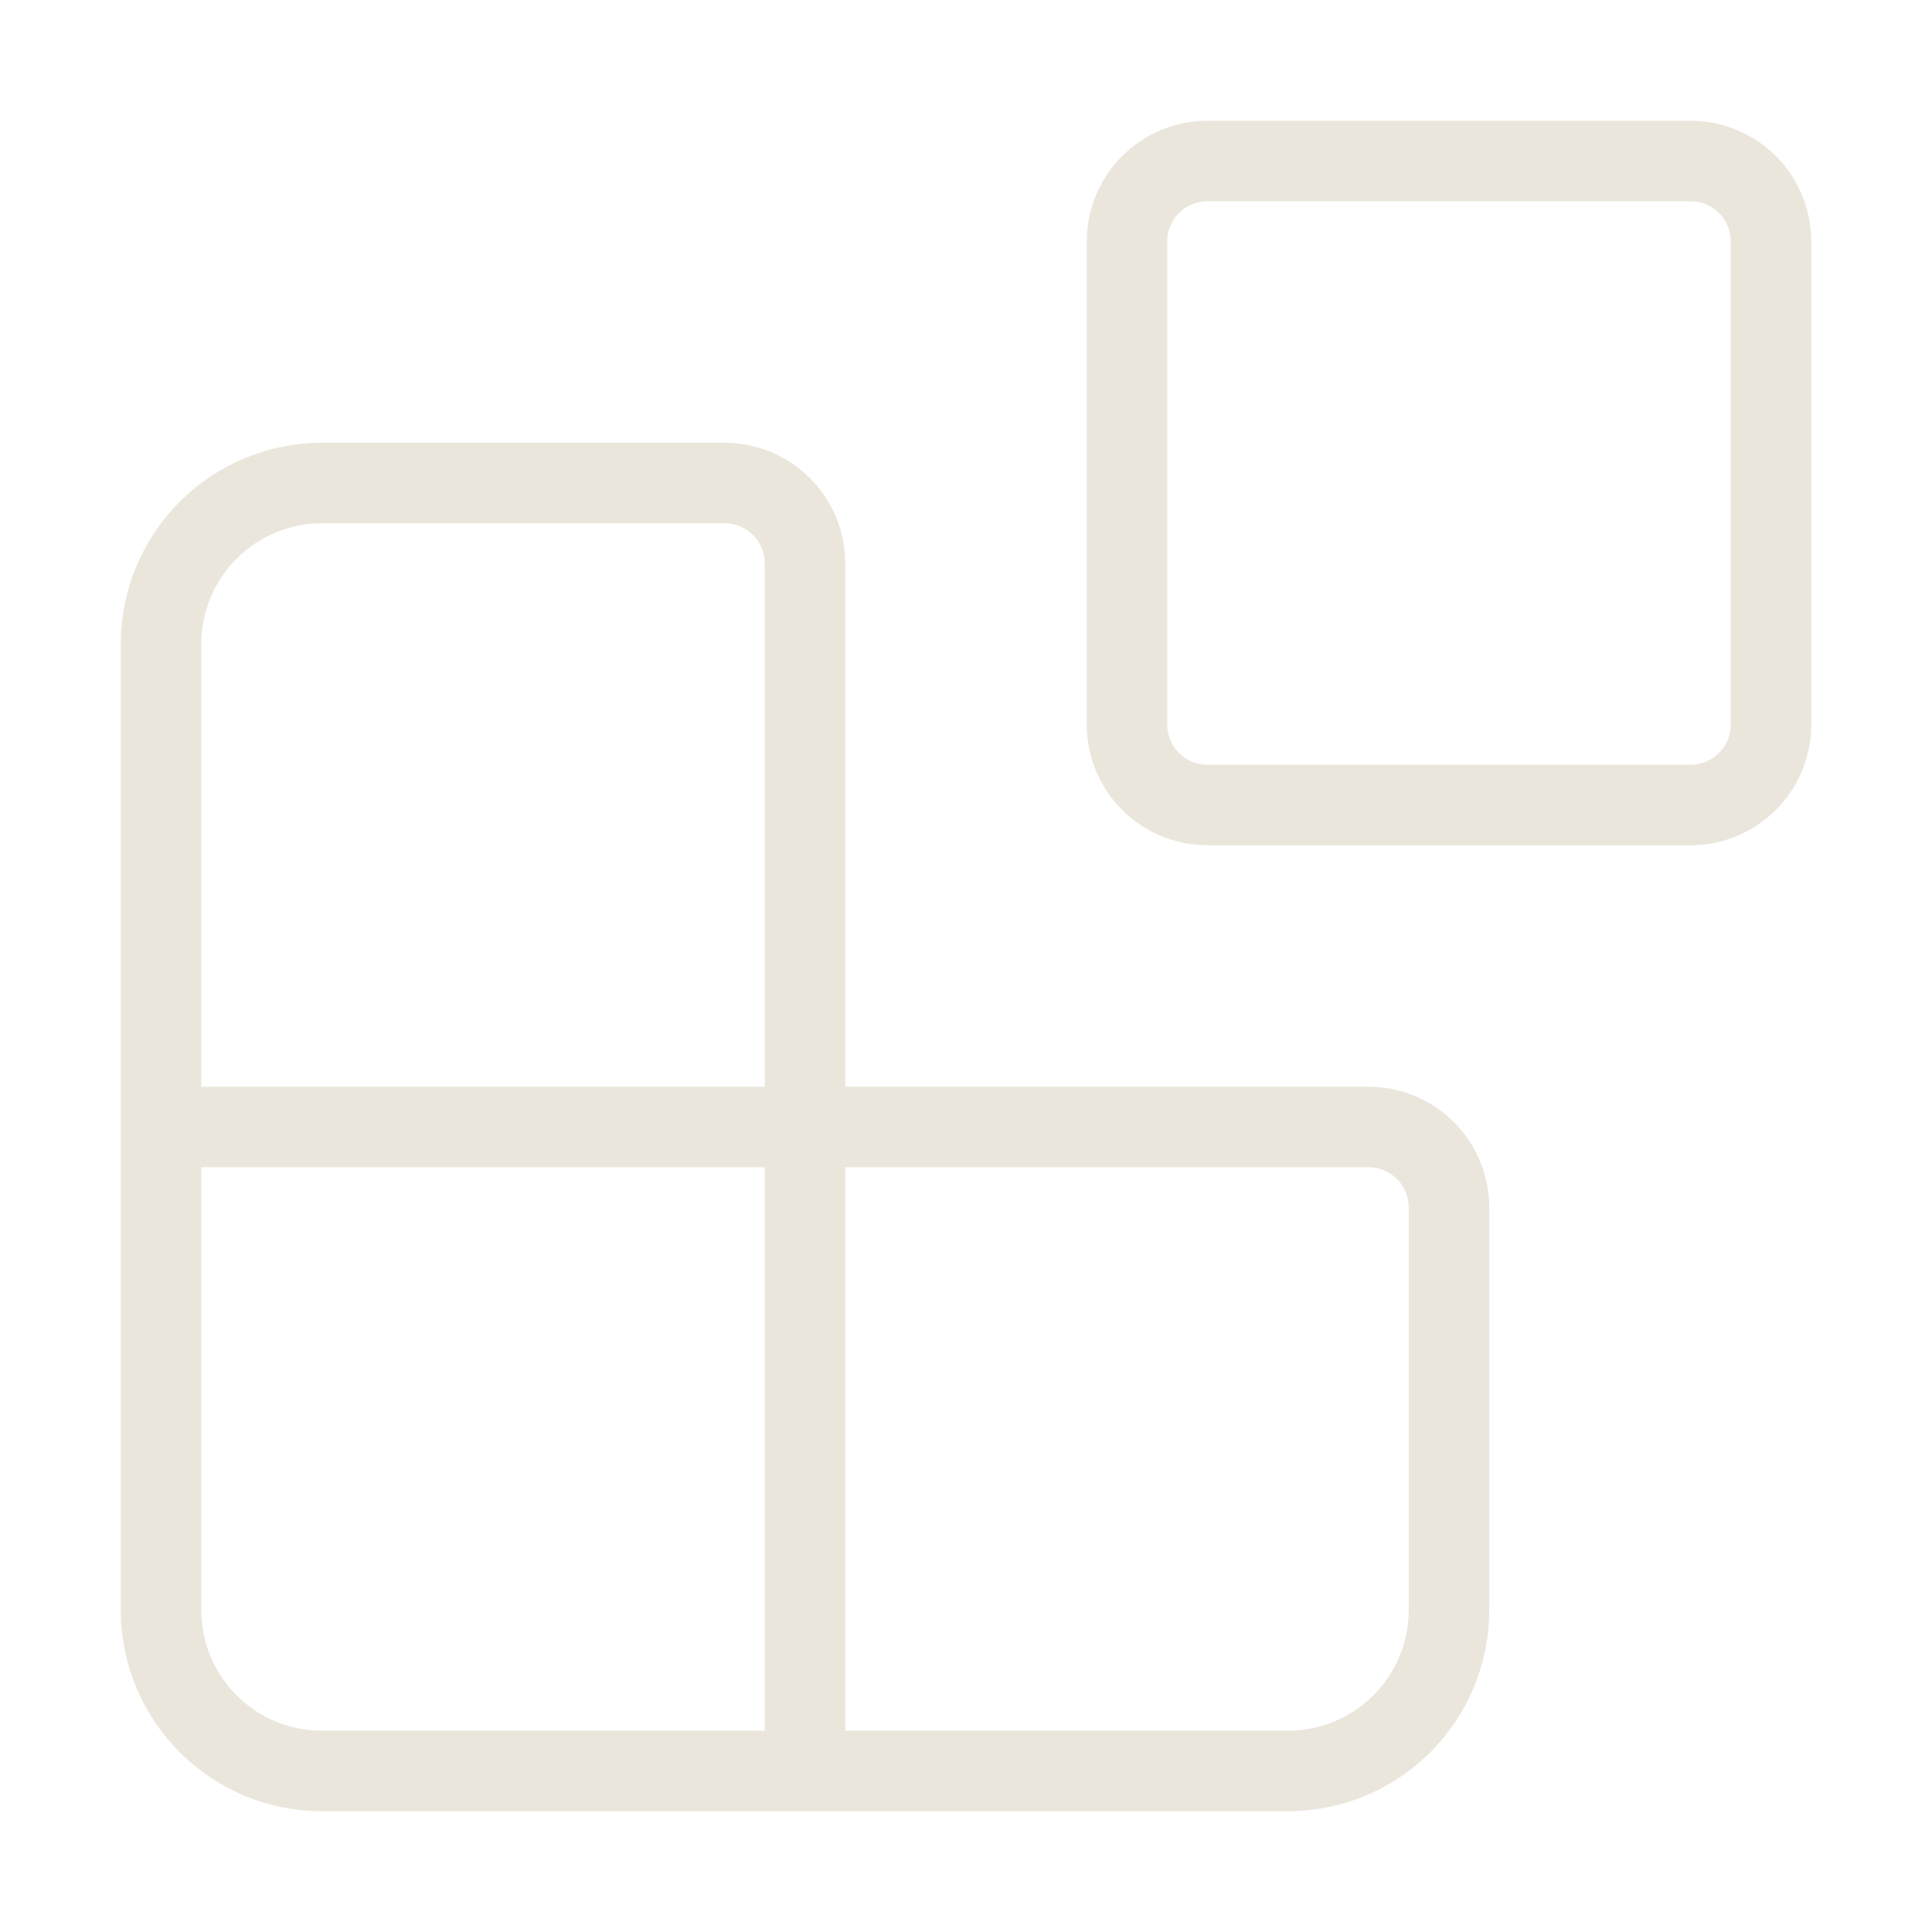
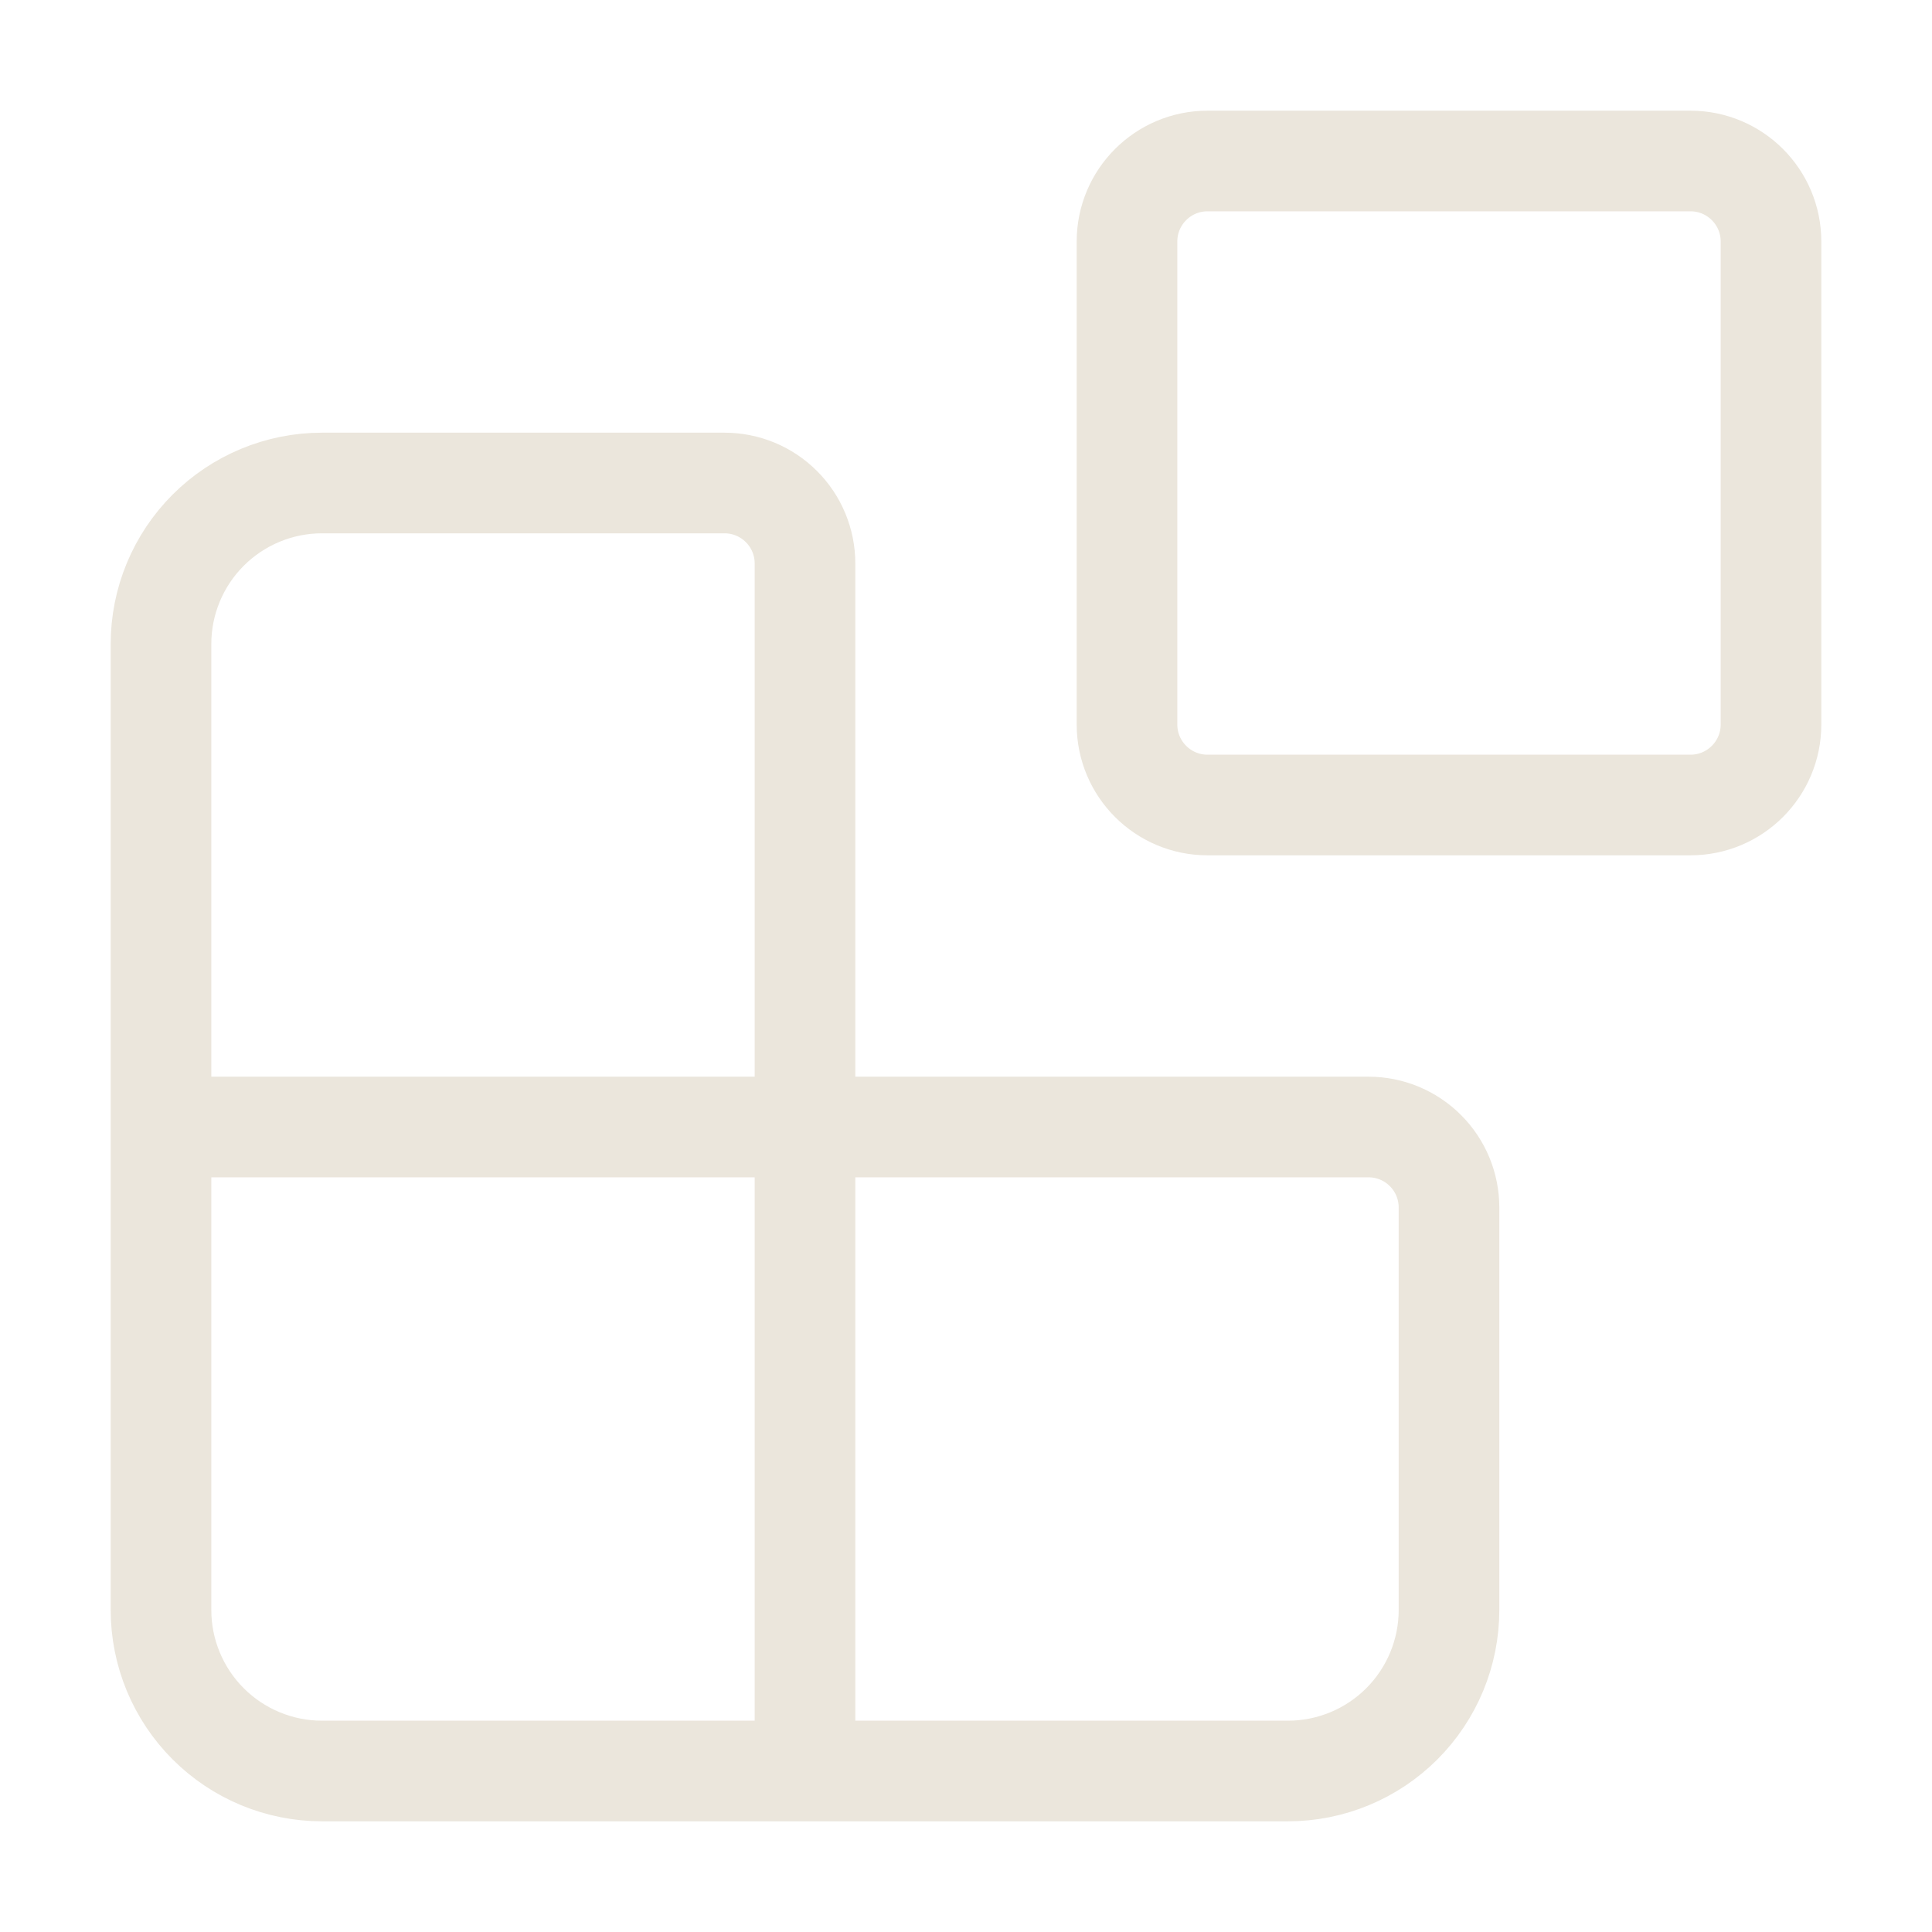
<svg xmlns="http://www.w3.org/2000/svg" width="24" height="24" viewBox="0 0 24 24" fill="none">
-   <path d="M10 22V7C10 6.735 9.895 6.48 9.707 6.293C9.52 6.105 9.265 6 9 6H4C3.47 6 2.961 6.211 2.586 6.586C2.211 6.961 2 7.47 2 8V20C2 20.53 2.211 21.039 2.586 21.414C2.961 21.789 3.47 22 4 22H16C16.53 22 17.039 21.789 17.414 21.414C17.789 21.039 18 20.53 18 20V15C18 14.735 17.895 14.48 17.707 14.293C17.52 14.105 17.265 14 17 14H2" stroke="#EBE6DC" stroke-width="1" stroke-linecap="round" stroke-linejoin="round" />
-   <path d="M21 2H15C14.448 2 14 2.448 14 3V9C14 9.552 14.448 10 15 10H21C21.552 10 22 9.552 22 9V3C22 2.448 21.552 2 21 2Z" stroke="#EBE6DC" stroke-width="1" stroke-linecap="round" stroke-linejoin="round" />
+   <path d="M10 22V7C10 6.735 9.895 6.48 9.707 6.293C9.52 6.105 9.265 6 9 6H4C3.47 6 2.961 6.211 2.586 6.586C2.211 6.961 2 7.47 2 8V20C2 20.53 2.211 21.039 2.586 21.414C2.961 21.789 3.47 22 4 22H16C16.53 22 17.039 21.789 17.414 21.414C17.789 21.039 18 20.53 18 20V15C18 14.735 17.895 14.48 17.707 14.293C17.52 14.105 17.265 14 17 14H2" stroke="#EBE6DC" stroke-width="1.25" stroke-linecap="round" stroke-linejoin="round" />
+   <path d="M21 2H15C14.448 2 14 2.448 14 3V9C14 9.552 14.448 10 15 10H21C21.552 10 22 9.552 22 9V3C22 2.448 21.552 2 21 2Z" stroke="#EBE6DC" stroke-width="1.25" stroke-linecap="round" stroke-linejoin="round" />
</svg>
